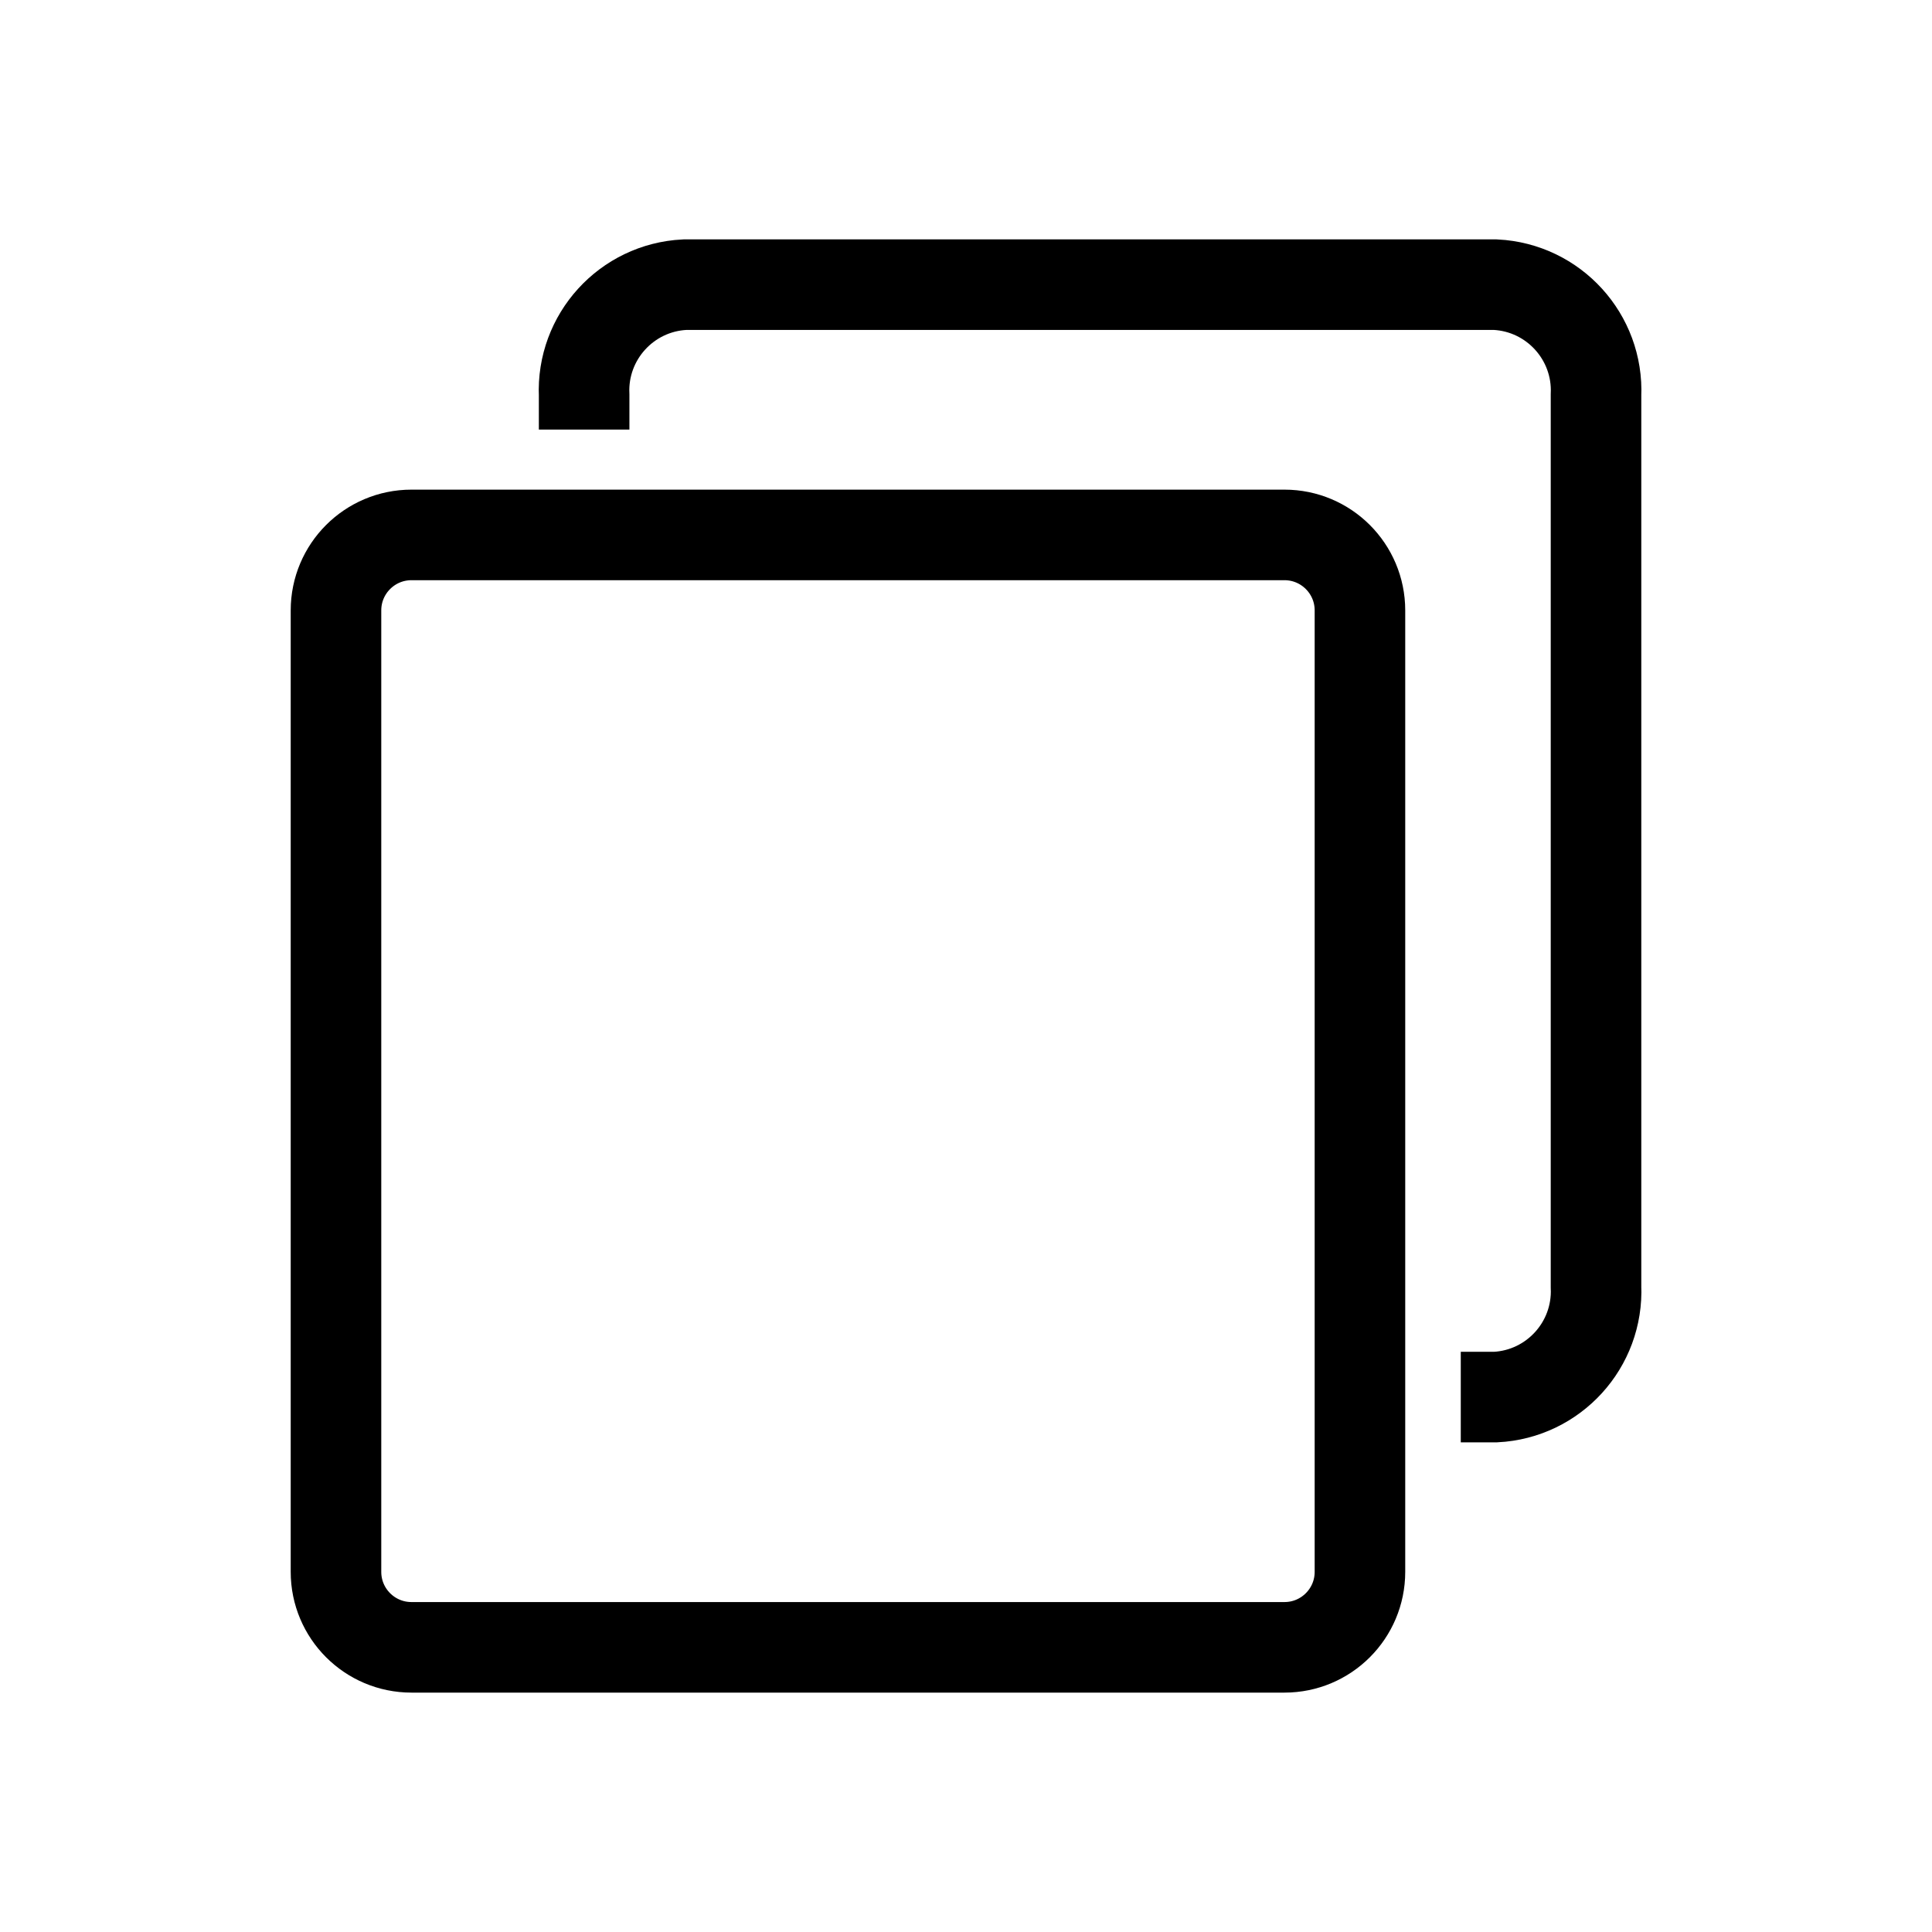
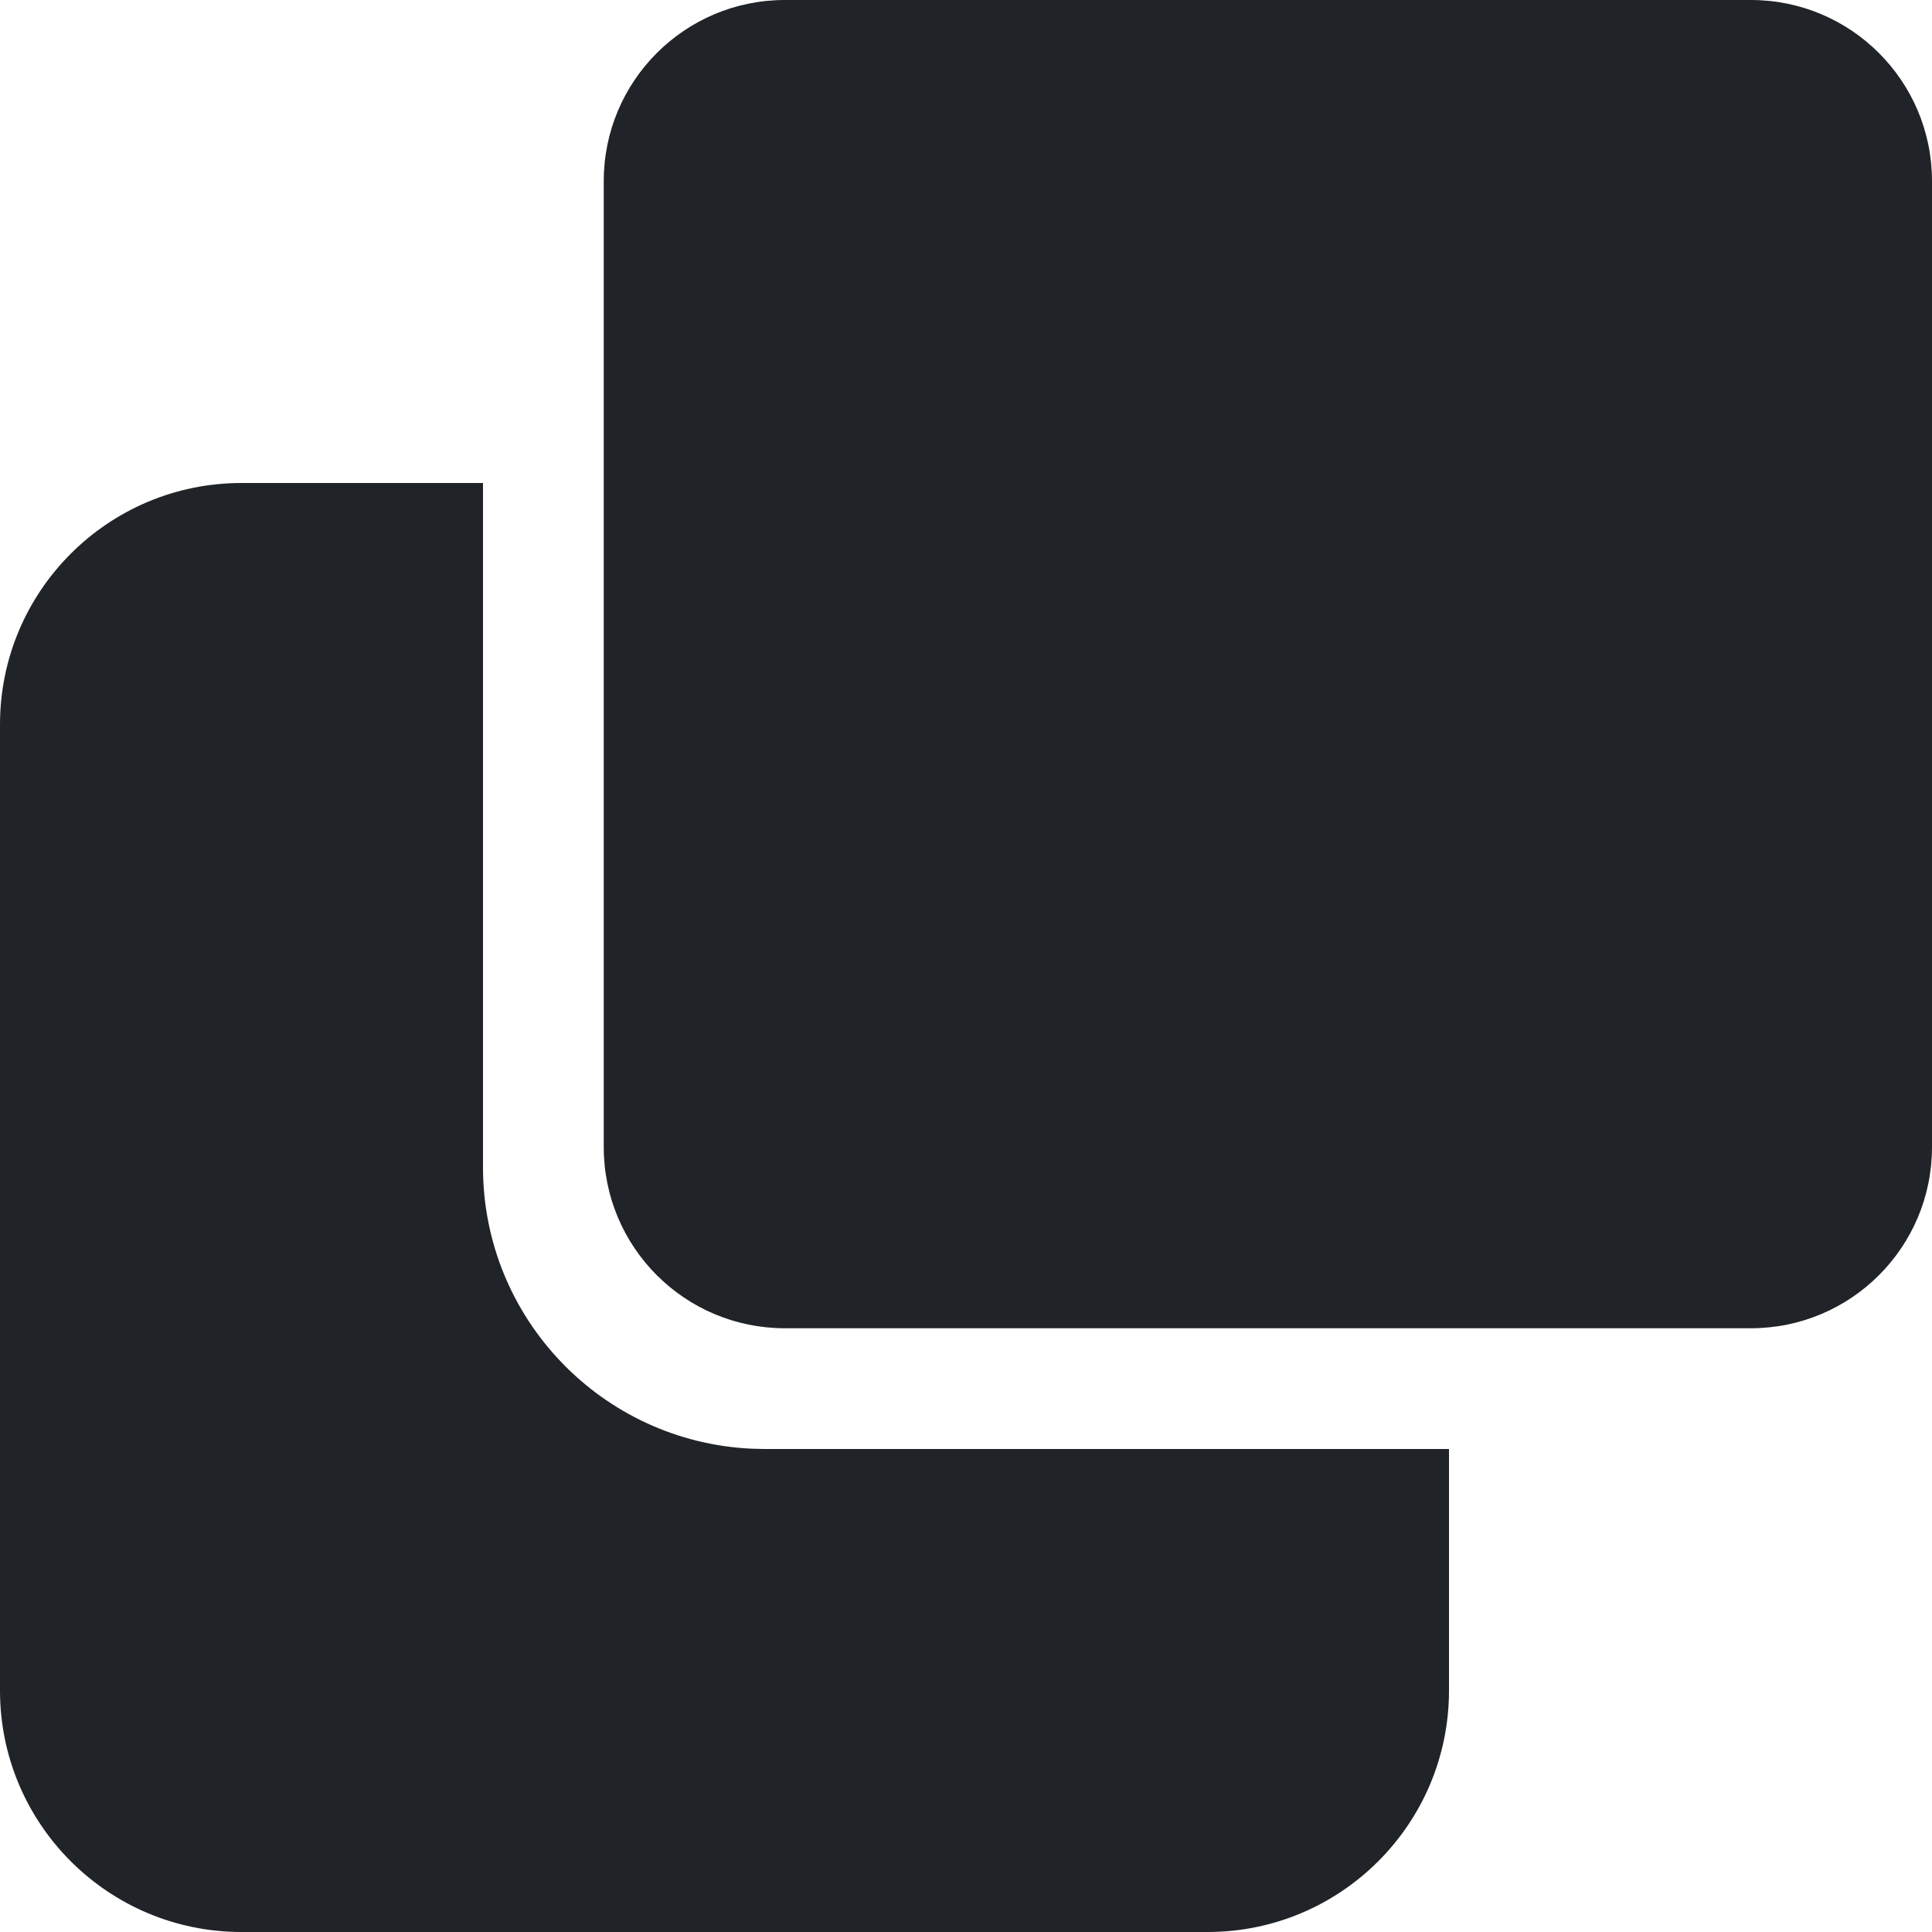
- <svg xmlns="http://www.w3.org/2000/svg" width="800px" height="800px" viewBox="0 0 64 64" stroke-width="3" stroke="#000000" fill="none">
-   <rect x="11.13" y="17.72" width="33.92" height="36.85" rx="2.5" />
-   <path d="M19.35,14.23V13.09a3.51,3.51,0,0,1,3.33-3.66H49.54a3.51,3.51,0,0,1,3.33,3.66V42.62a3.51,3.51,0,0,1-3.33,3.66H48.39" />
+ <svg viewBox="0 0 32 32">
+   <g fill="none" fill-rule="evenodd">
+     <path d="m0 0h32v32h-32z" />
+     <path d="m8 8v11.333c0 2.506 1.975 4.55 4.453 4.662l.214.005h11.333v4c0 2.209-1.791 4-4 4h-16c-2.209 0-4-1.791-4-4v-16c0-2.209 1.791-4 4-4zm21-8c1.657 0 3 1.343 3 3v16c0 1.657-1.343 3-3 3h-16c-1.657 0-3-1.343-3-3v-16c0-1.657 1.343-3 3-3z" fill="#202327" />
+   </g>
</svg>
